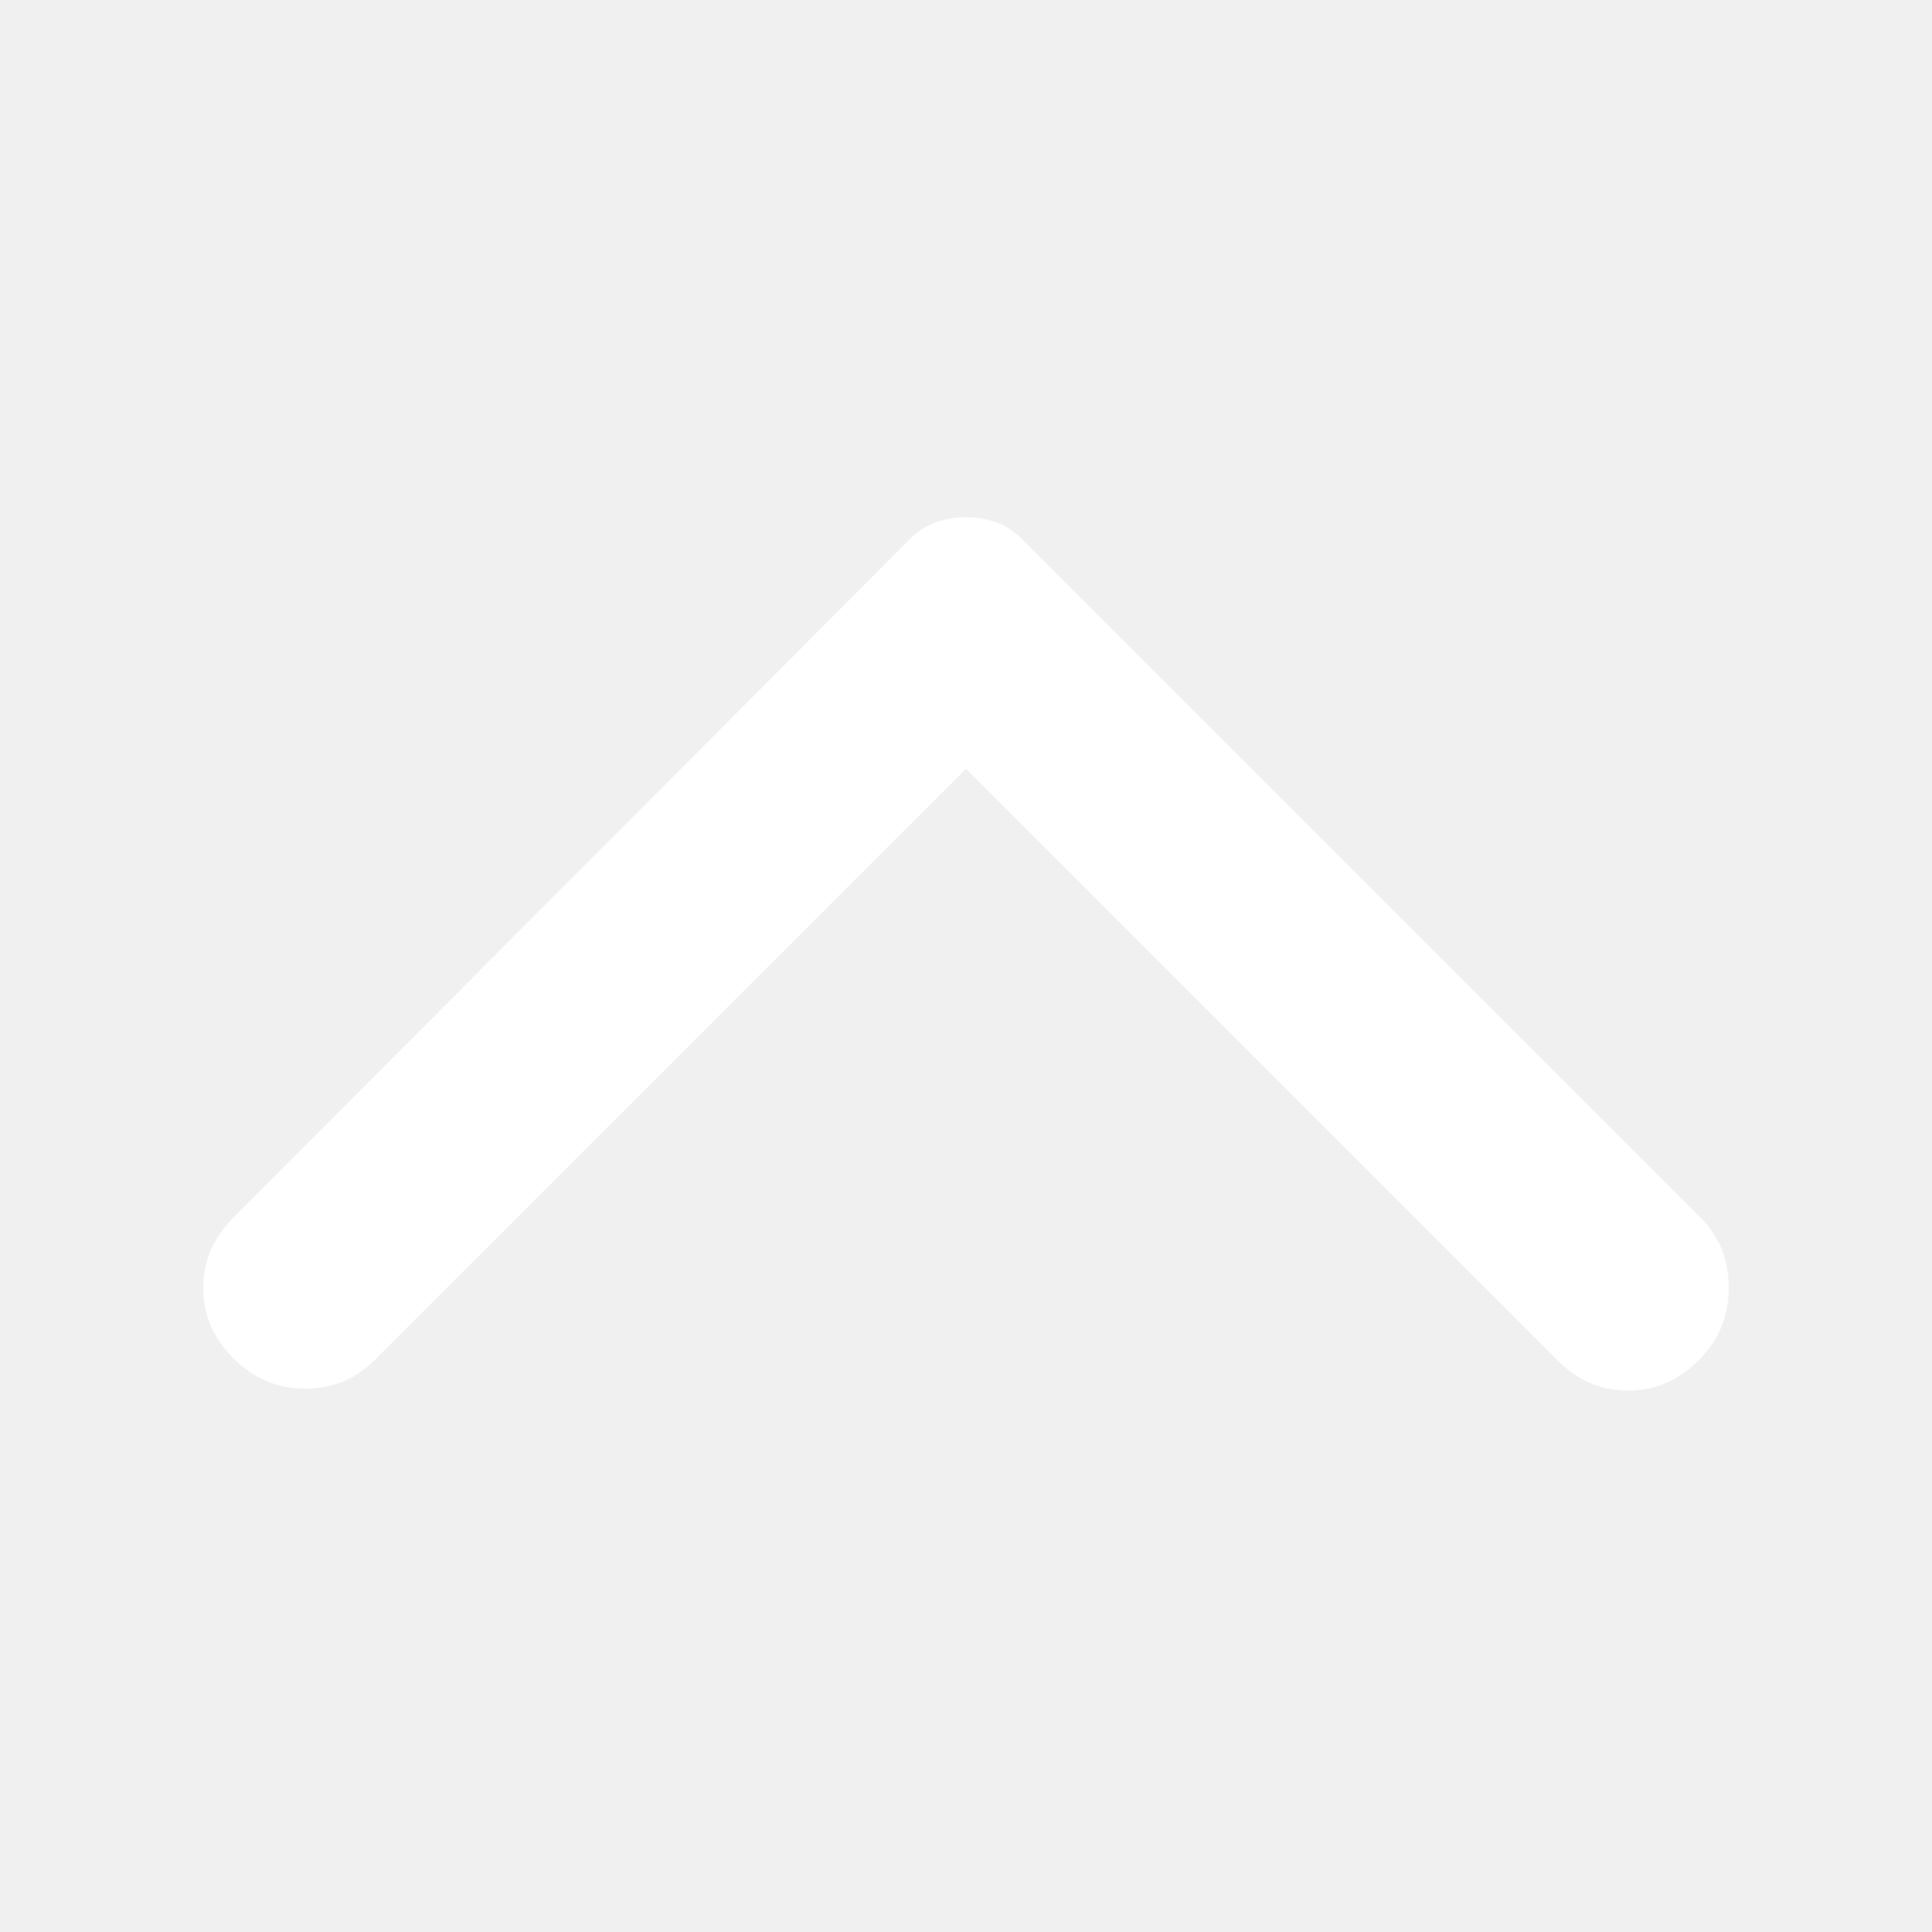
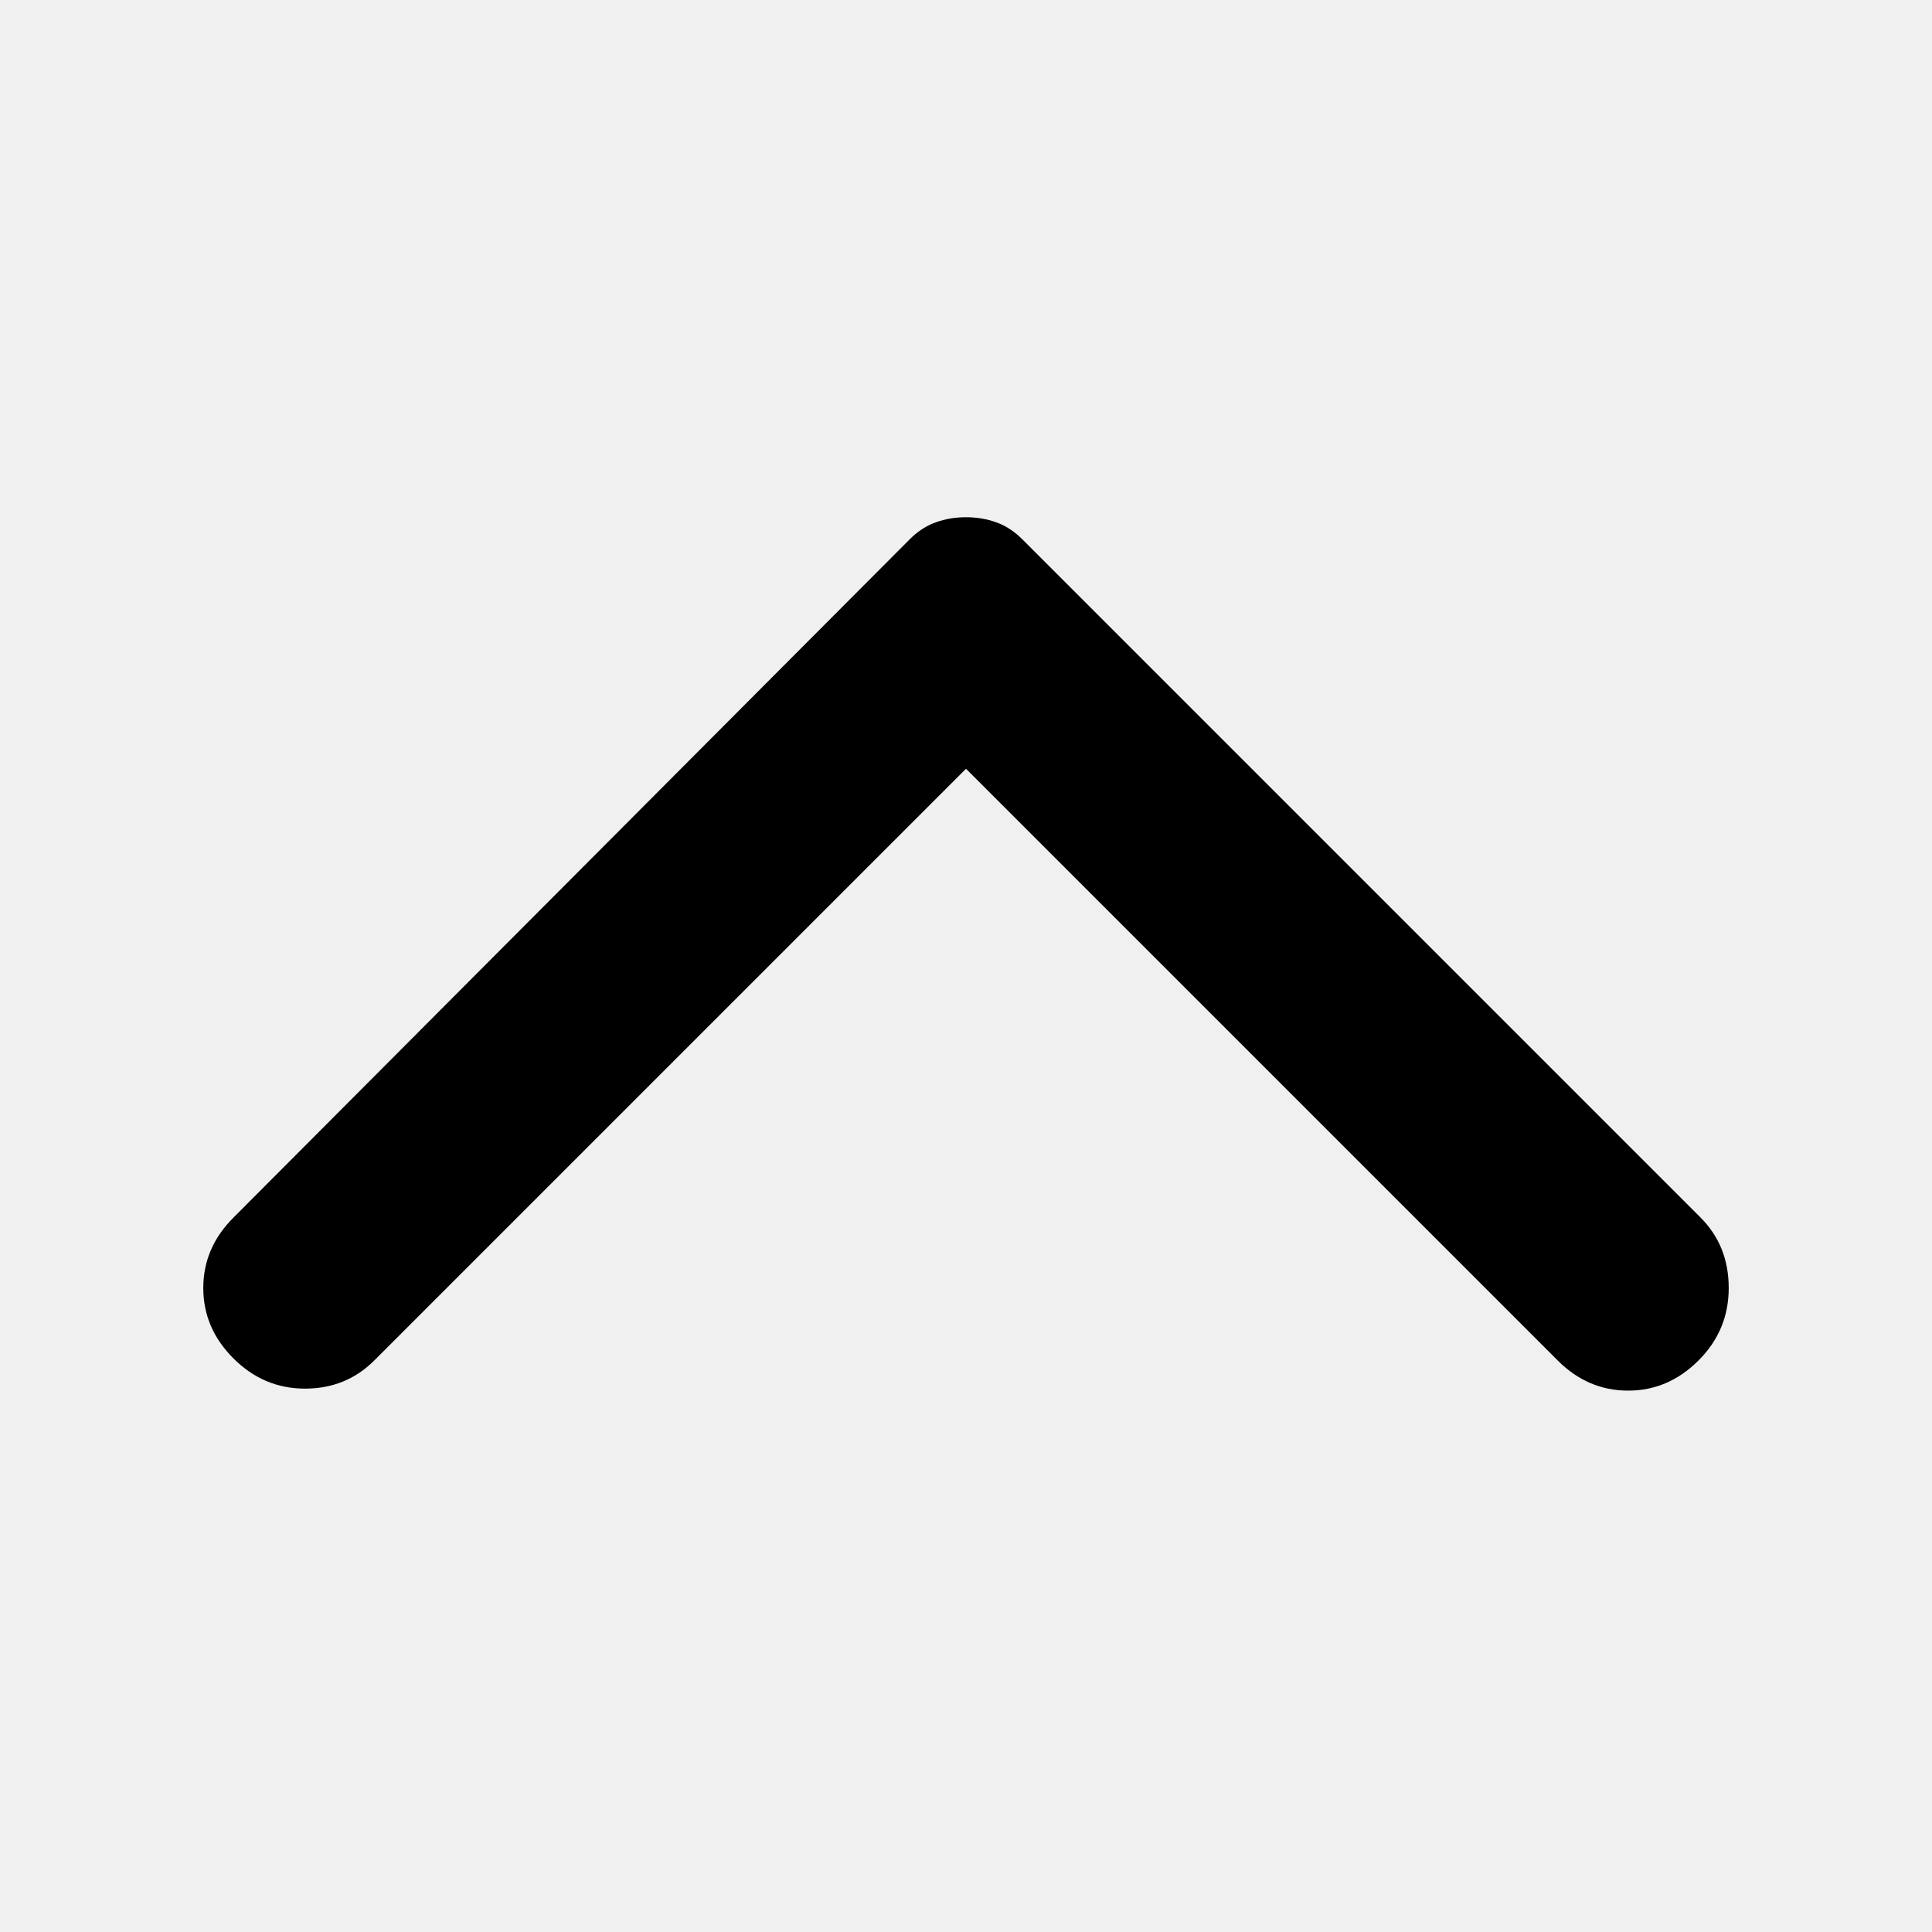
<svg xmlns="http://www.w3.org/2000/svg" width="32" height="32" viewBox="0 0 32 32" fill="none">
-   <path d="M3.867 20.167L15.067 8.933C15.2 8.8 15.345 8.706 15.5 8.651C15.656 8.595 15.822 8.567 16 8.567C16.178 8.567 16.345 8.595 16.5 8.651C16.656 8.706 16.8 8.8 16.933 8.933L28.167 20.167C28.478 20.478 28.633 20.867 28.633 21.333C28.633 21.8 28.467 22.2 28.133 22.533C27.8 22.867 27.411 23.033 26.967 23.033C26.522 23.033 26.133 22.867 25.8 22.533L16 12.733L6.2 22.533C5.889 22.844 5.506 23 5.051 23C4.595 23 4.2 22.833 3.867 22.5C3.533 22.167 3.367 21.778 3.367 21.333C3.367 20.889 3.533 20.5 3.867 20.167Z" fill="white" />
+   <path d="M3.867 20.167L15.067 8.933C15.2 8.8 15.345 8.706 15.5 8.651C15.656 8.595 15.822 8.567 16 8.567C16.178 8.567 16.345 8.595 16.5 8.651C16.656 8.706 16.8 8.8 16.933 8.933L28.167 20.167C28.478 20.478 28.633 20.867 28.633 21.333C28.633 21.8 28.467 22.2 28.133 22.533C27.8 22.867 27.411 23.033 26.967 23.033C26.522 23.033 26.133 22.867 25.8 22.533L16 12.733L6.2 22.533C5.889 22.844 5.506 23 5.051 23C4.595 23 4.2 22.833 3.867 22.5C3.533 22.167 3.367 21.778 3.367 21.333C3.367 20.889 3.533 20.5 3.867 20.167Z" fill="currentColor" />
</svg>
